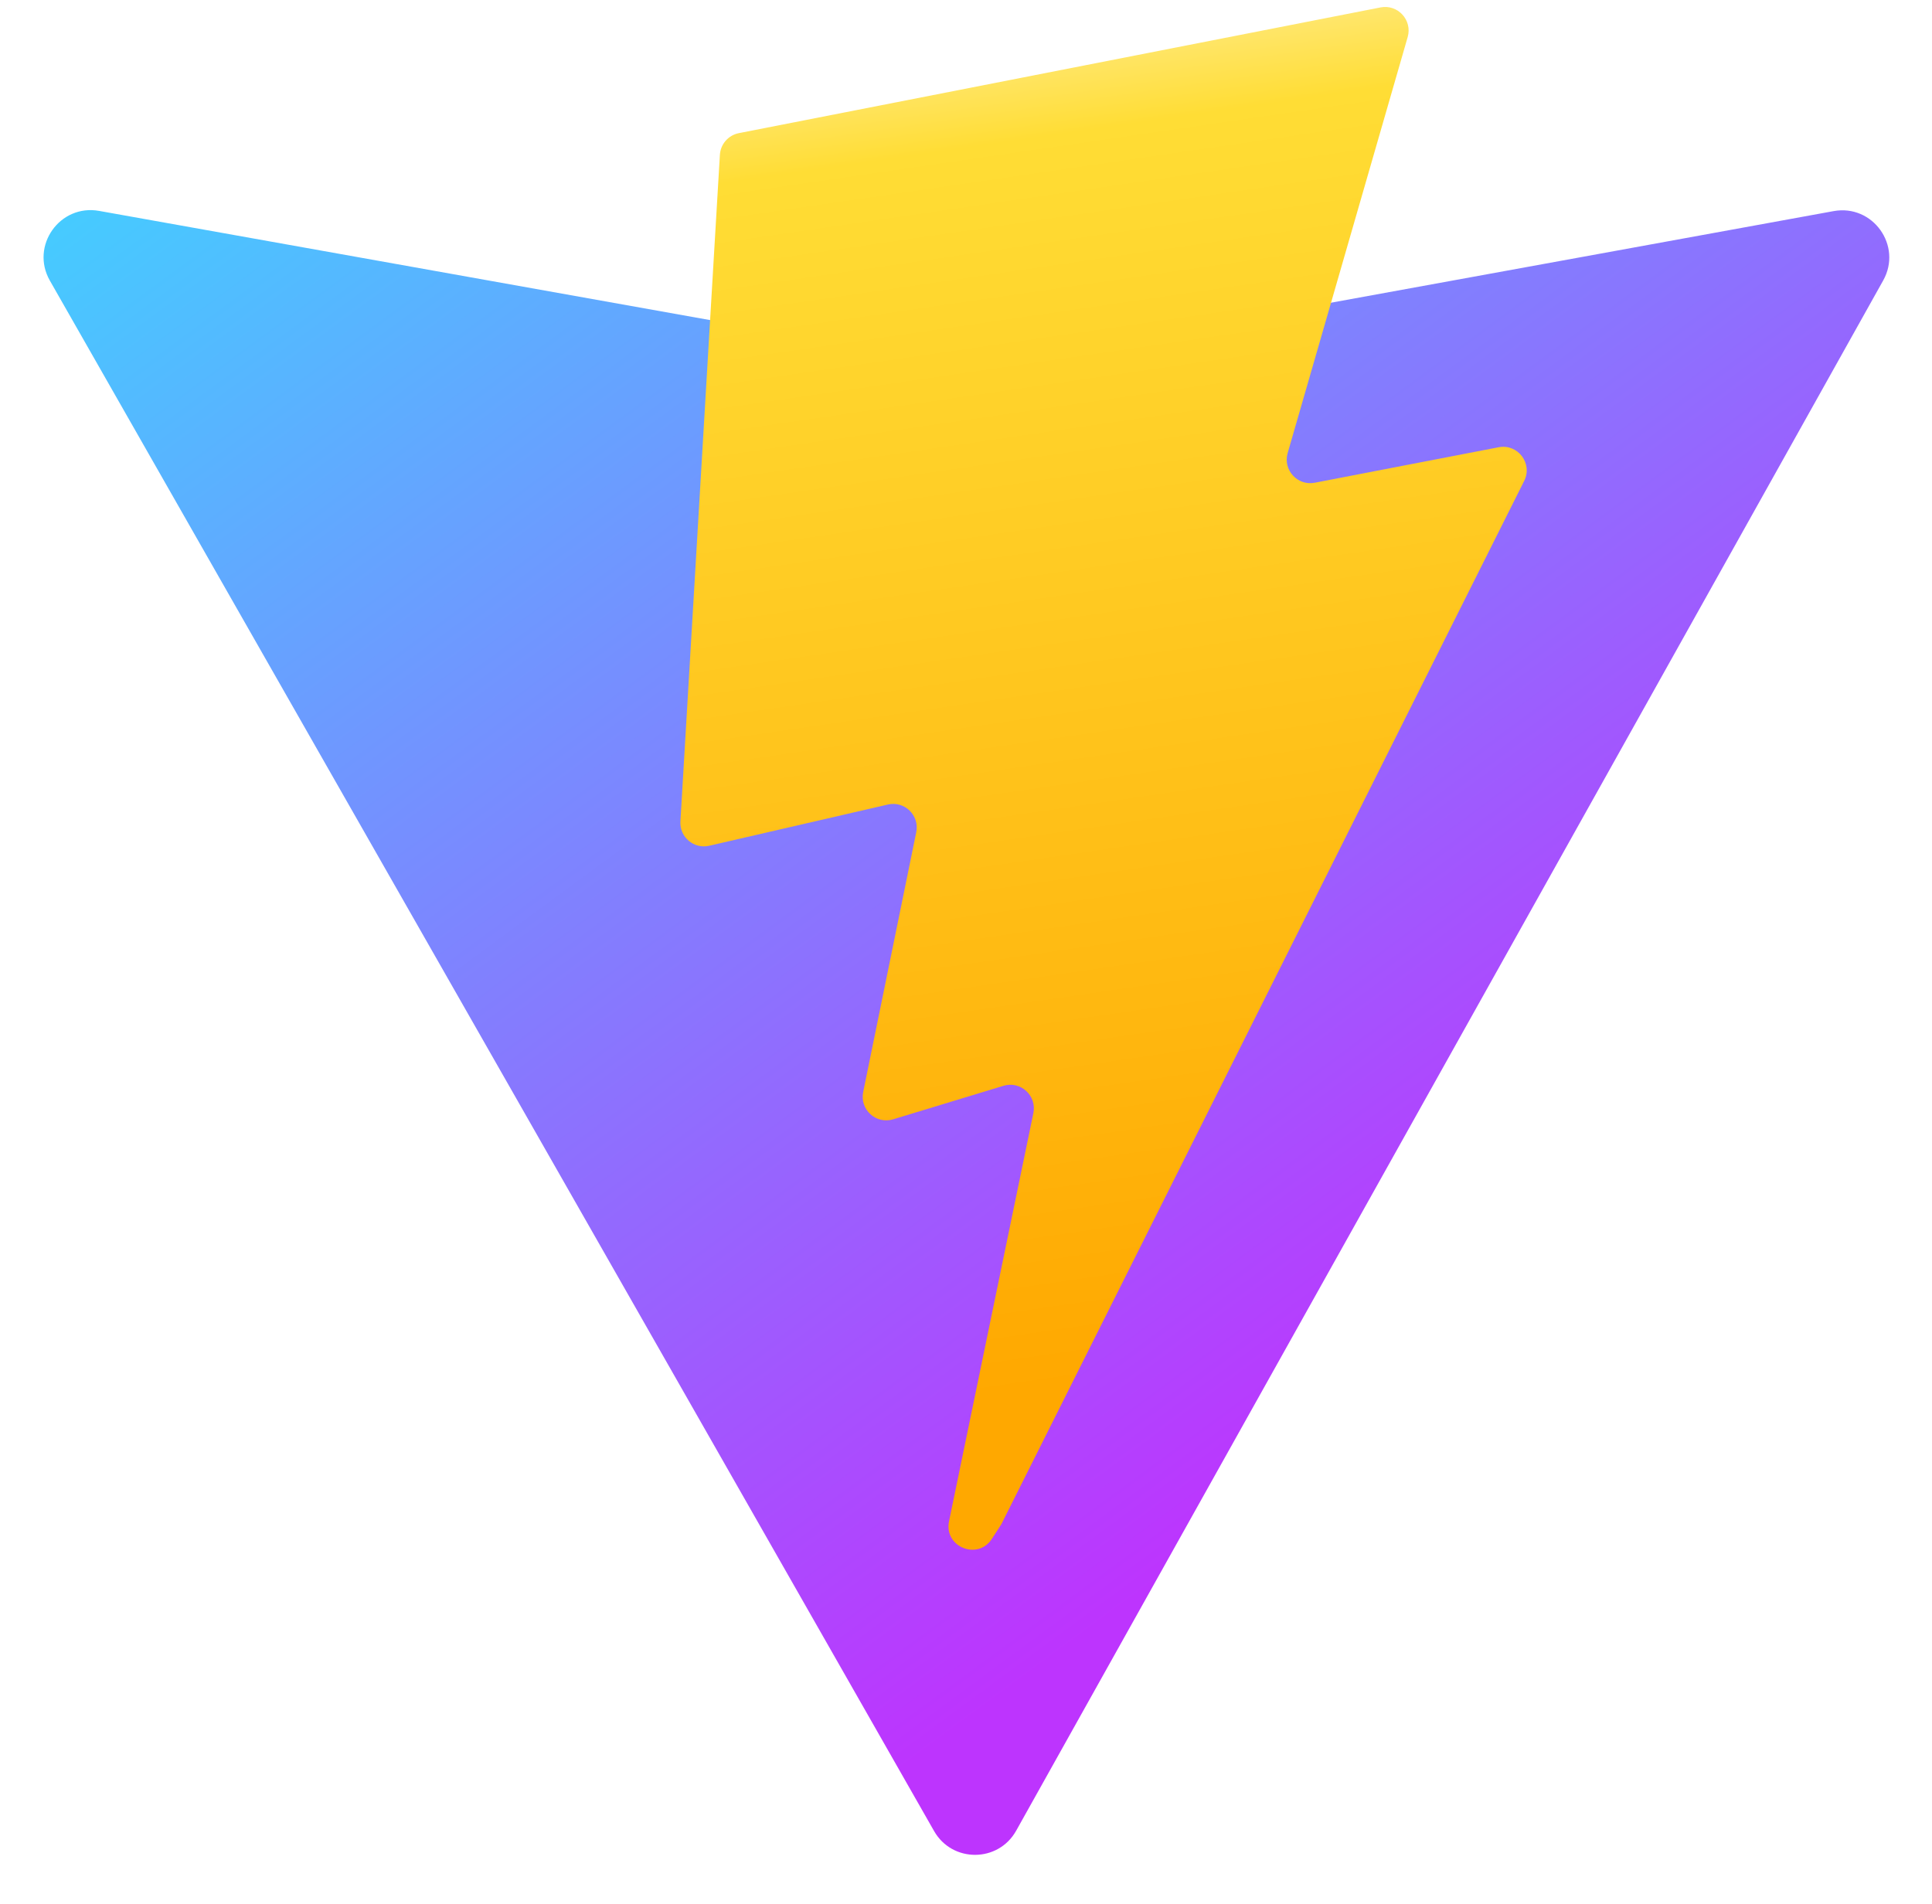
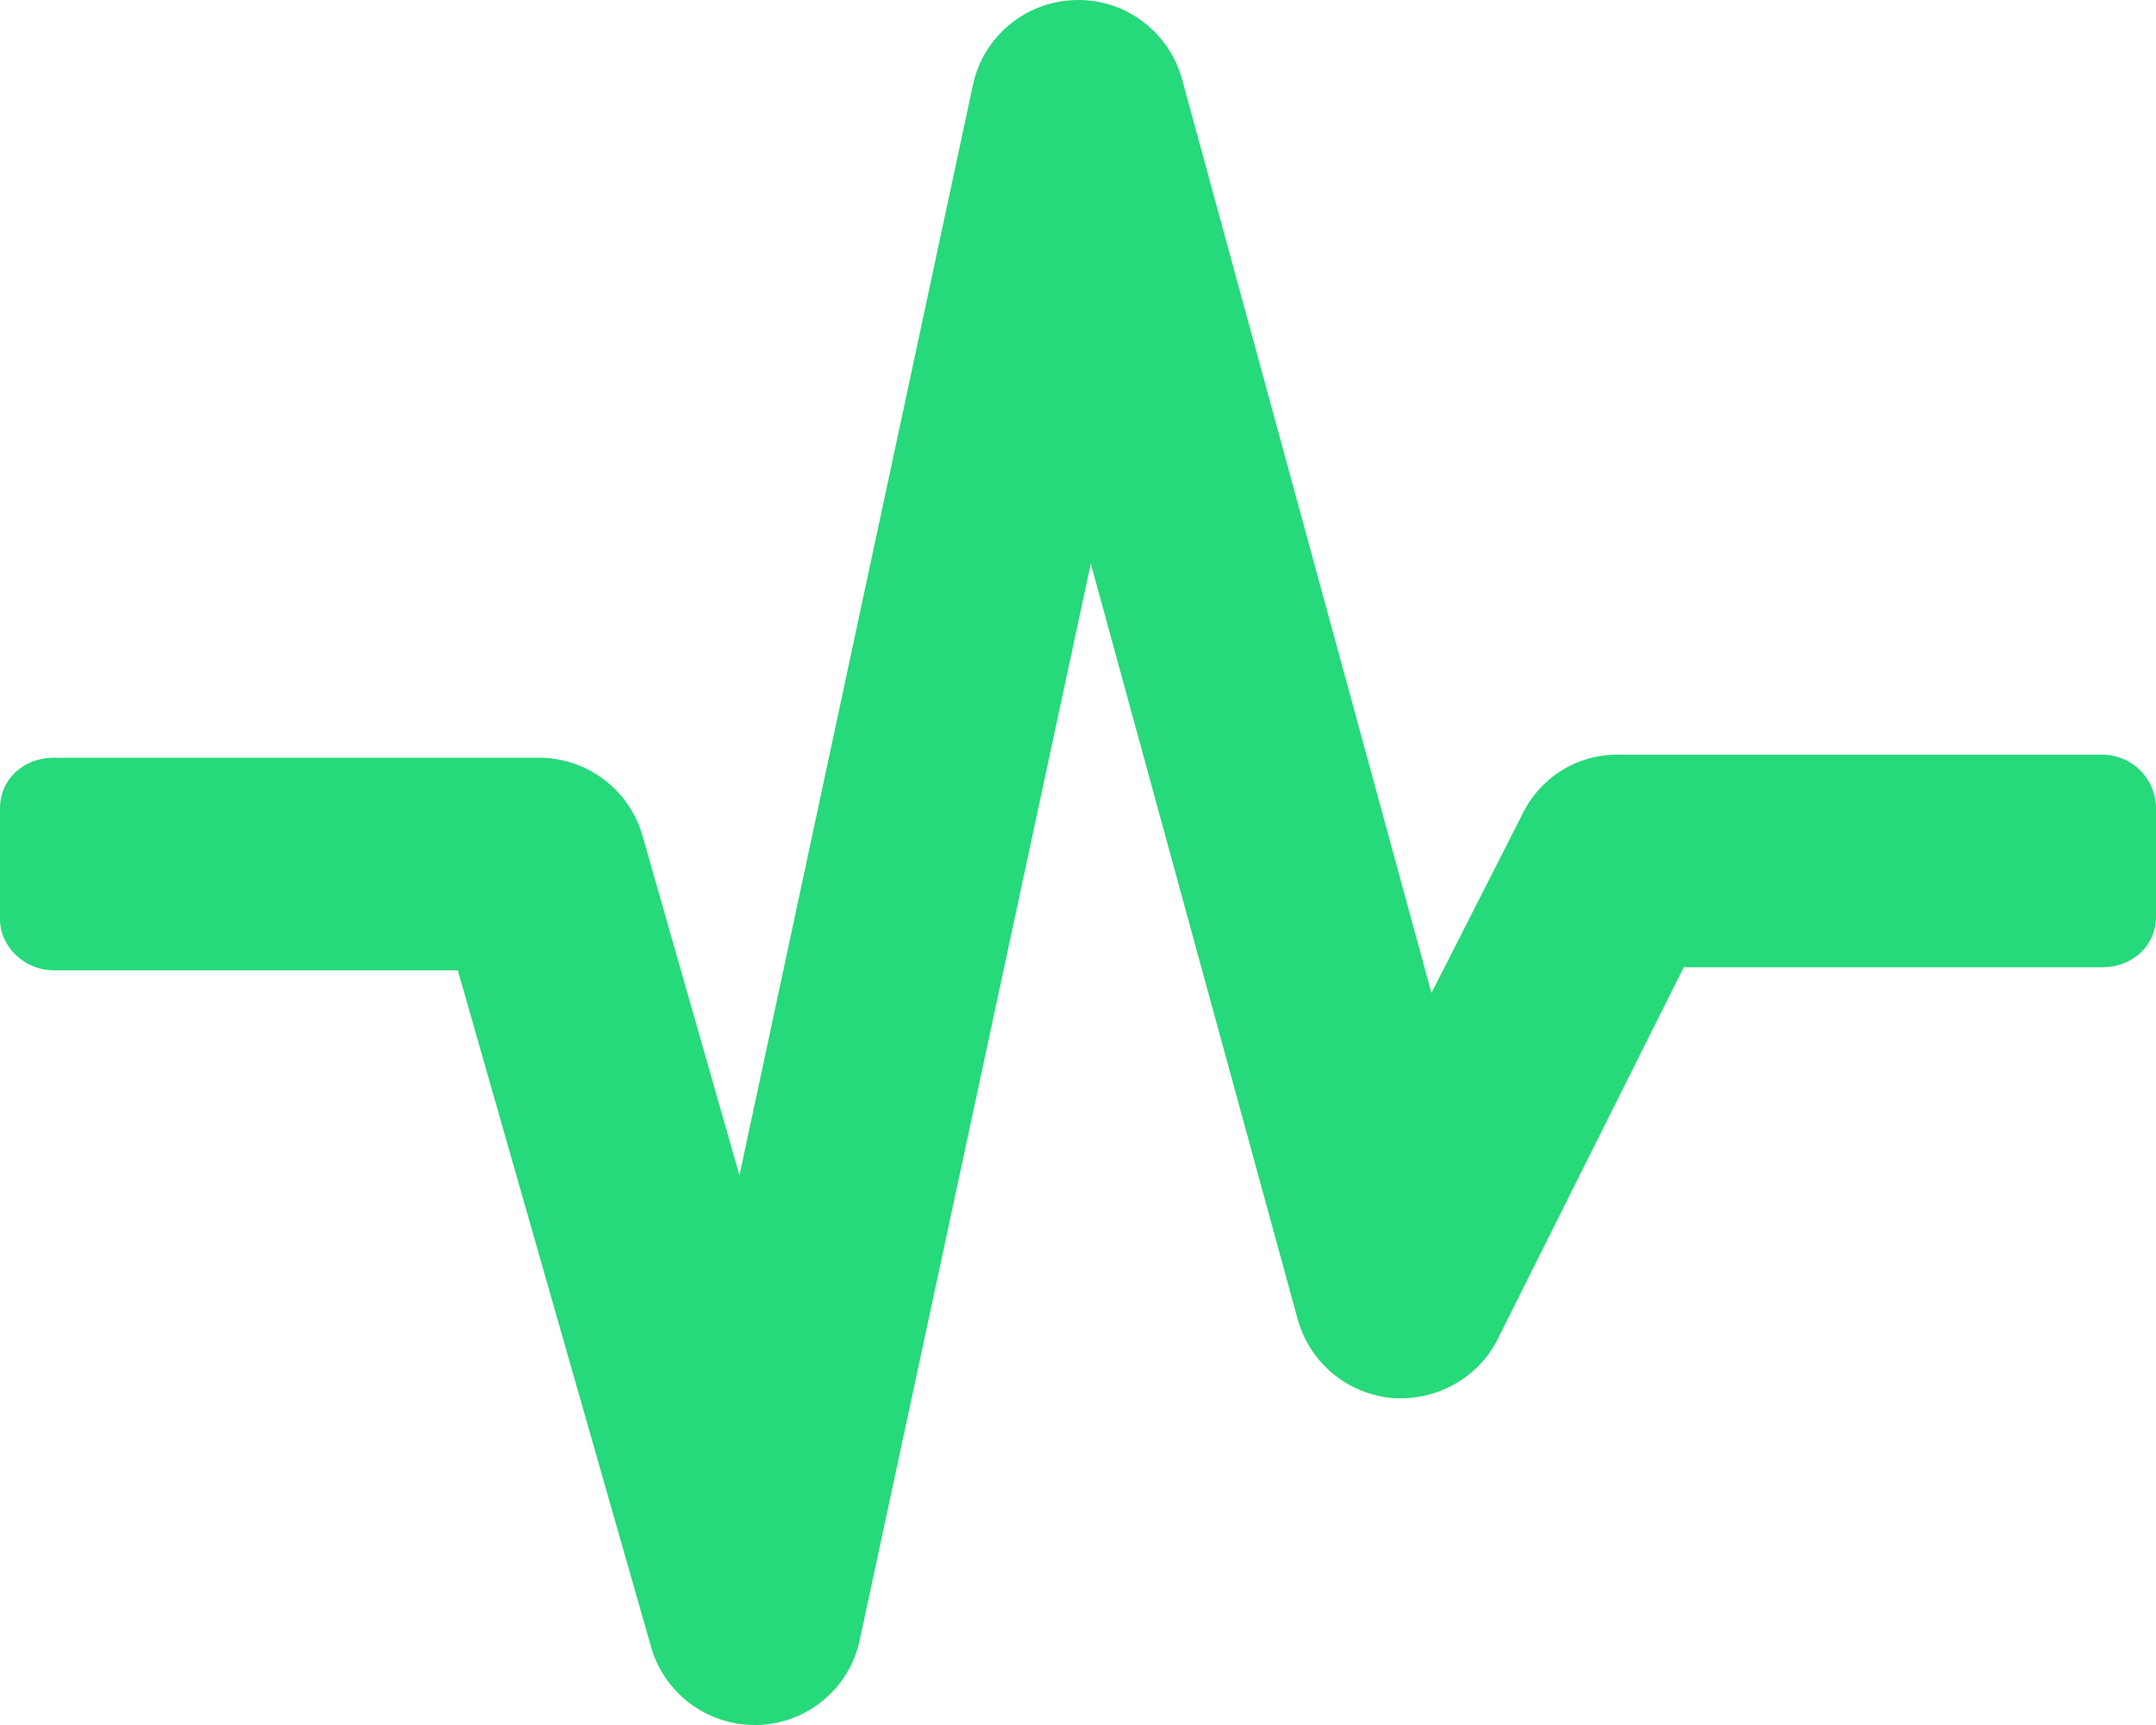
- <svg xmlns="http://www.w3.org/2000/svg" width="410" height="404" viewBox="0 0 410 404" fill="none">
-   <path d="M399.641 59.525L215.643 388.545C211.844 395.338 202.084 395.378 198.228 388.618L10.582 59.556C6.381 52.19 12.68 43.267 21.028 44.759L205.223 77.682C206.398 77.892 207.601 77.89 208.776 77.676L389.119 44.806C397.439 43.289 403.768 52.143 399.641 59.525Z" fill="url(#paint0_linear)" />
-   <path d="M292.965 1.574L156.801 28.255C154.563 28.694 152.906 30.59 152.771 32.866L144.395 174.33C144.198 177.662 147.258 180.248 150.51 179.498L188.42 170.749C191.967 169.931 195.172 173.055 194.443 176.622L183.18 231.775C182.422 235.487 185.907 238.661 189.532 237.56L212.947 230.446C216.577 229.344 220.065 232.527 219.297 236.242L201.398 322.875C200.278 328.294 207.486 331.249 210.492 326.603L212.5 323.5L323.454 102.072C325.312 98.365 322.108 94.137 318.036 94.923L279.014 102.454C275.347 103.161 272.227 99.746 273.262 96.158L298.731 7.867C299.767 4.273 296.636 0.855 292.965 1.574Z" fill="url(#paint1_linear)" />
-   <defs>
-     <linearGradient id="paint0_linear" x1="6" y1="33" x2="235" y2="344" gradientUnits="userSpaceOnUse">
-       <stop stop-color="#41D1FF" />
-       <stop offset="1" stop-color="#BD34FE" />
-     </linearGradient>
-     <linearGradient id="paint1_linear" x1="194.651" y1="8.818" x2="236.076" y2="292.989" gradientUnits="userSpaceOnUse">
-       <stop stop-color="#FFEA83" />
-       <stop offset="0.083" stop-color="#FFDD35" />
-       <stop offset="1" stop-color="#FFA800" />
-     </linearGradient>
-   </defs>
+ <svg xmlns="http://www.w3.org/2000/svg" width="100%" height="100%" viewBox="0 0 640 512" version="1.1" xml:space="preserve" style="fill-rule:evenodd;clip-rule:evenodd;stroke-linejoin:round;stroke-miterlimit:2;">
+   <path d="M640,240L640,272C640,280.875 632.875,287.1 624,287.1L499.8,287.1L444.67,397.3C438.795,409.17 426.04,416.05 412.92,414.92C399.67,413.545 388.67,404.3 385.17,391.42L323.8,167.3L255.2,486.8C252.2,501 239.8,511.5 225.1,512L224,512C209.75,512 197.12,502.5 193.25,488.75L135.9,288L16,288C7.125,288 0,280.875 0,272.9L0,240C0,231.125 7.125,224.9 16,224.9L160,224.9C174.25,224.9 186.88,234.403 190.75,248.15L219.5,348.85L288.8,25.27C291.8,10.9 304.42,0.4 319.17,0.02C333.92,-0.48 347.05,9.395 350.92,23.64L424.92,294.74L451.42,242.64C456.8,230.9 467.9,224 480,224L624,224C632.9,224 640,231.1 640,240Z" style="fill:rgb(38,217,122);fill-rule:nonzero;" />
</svg>
